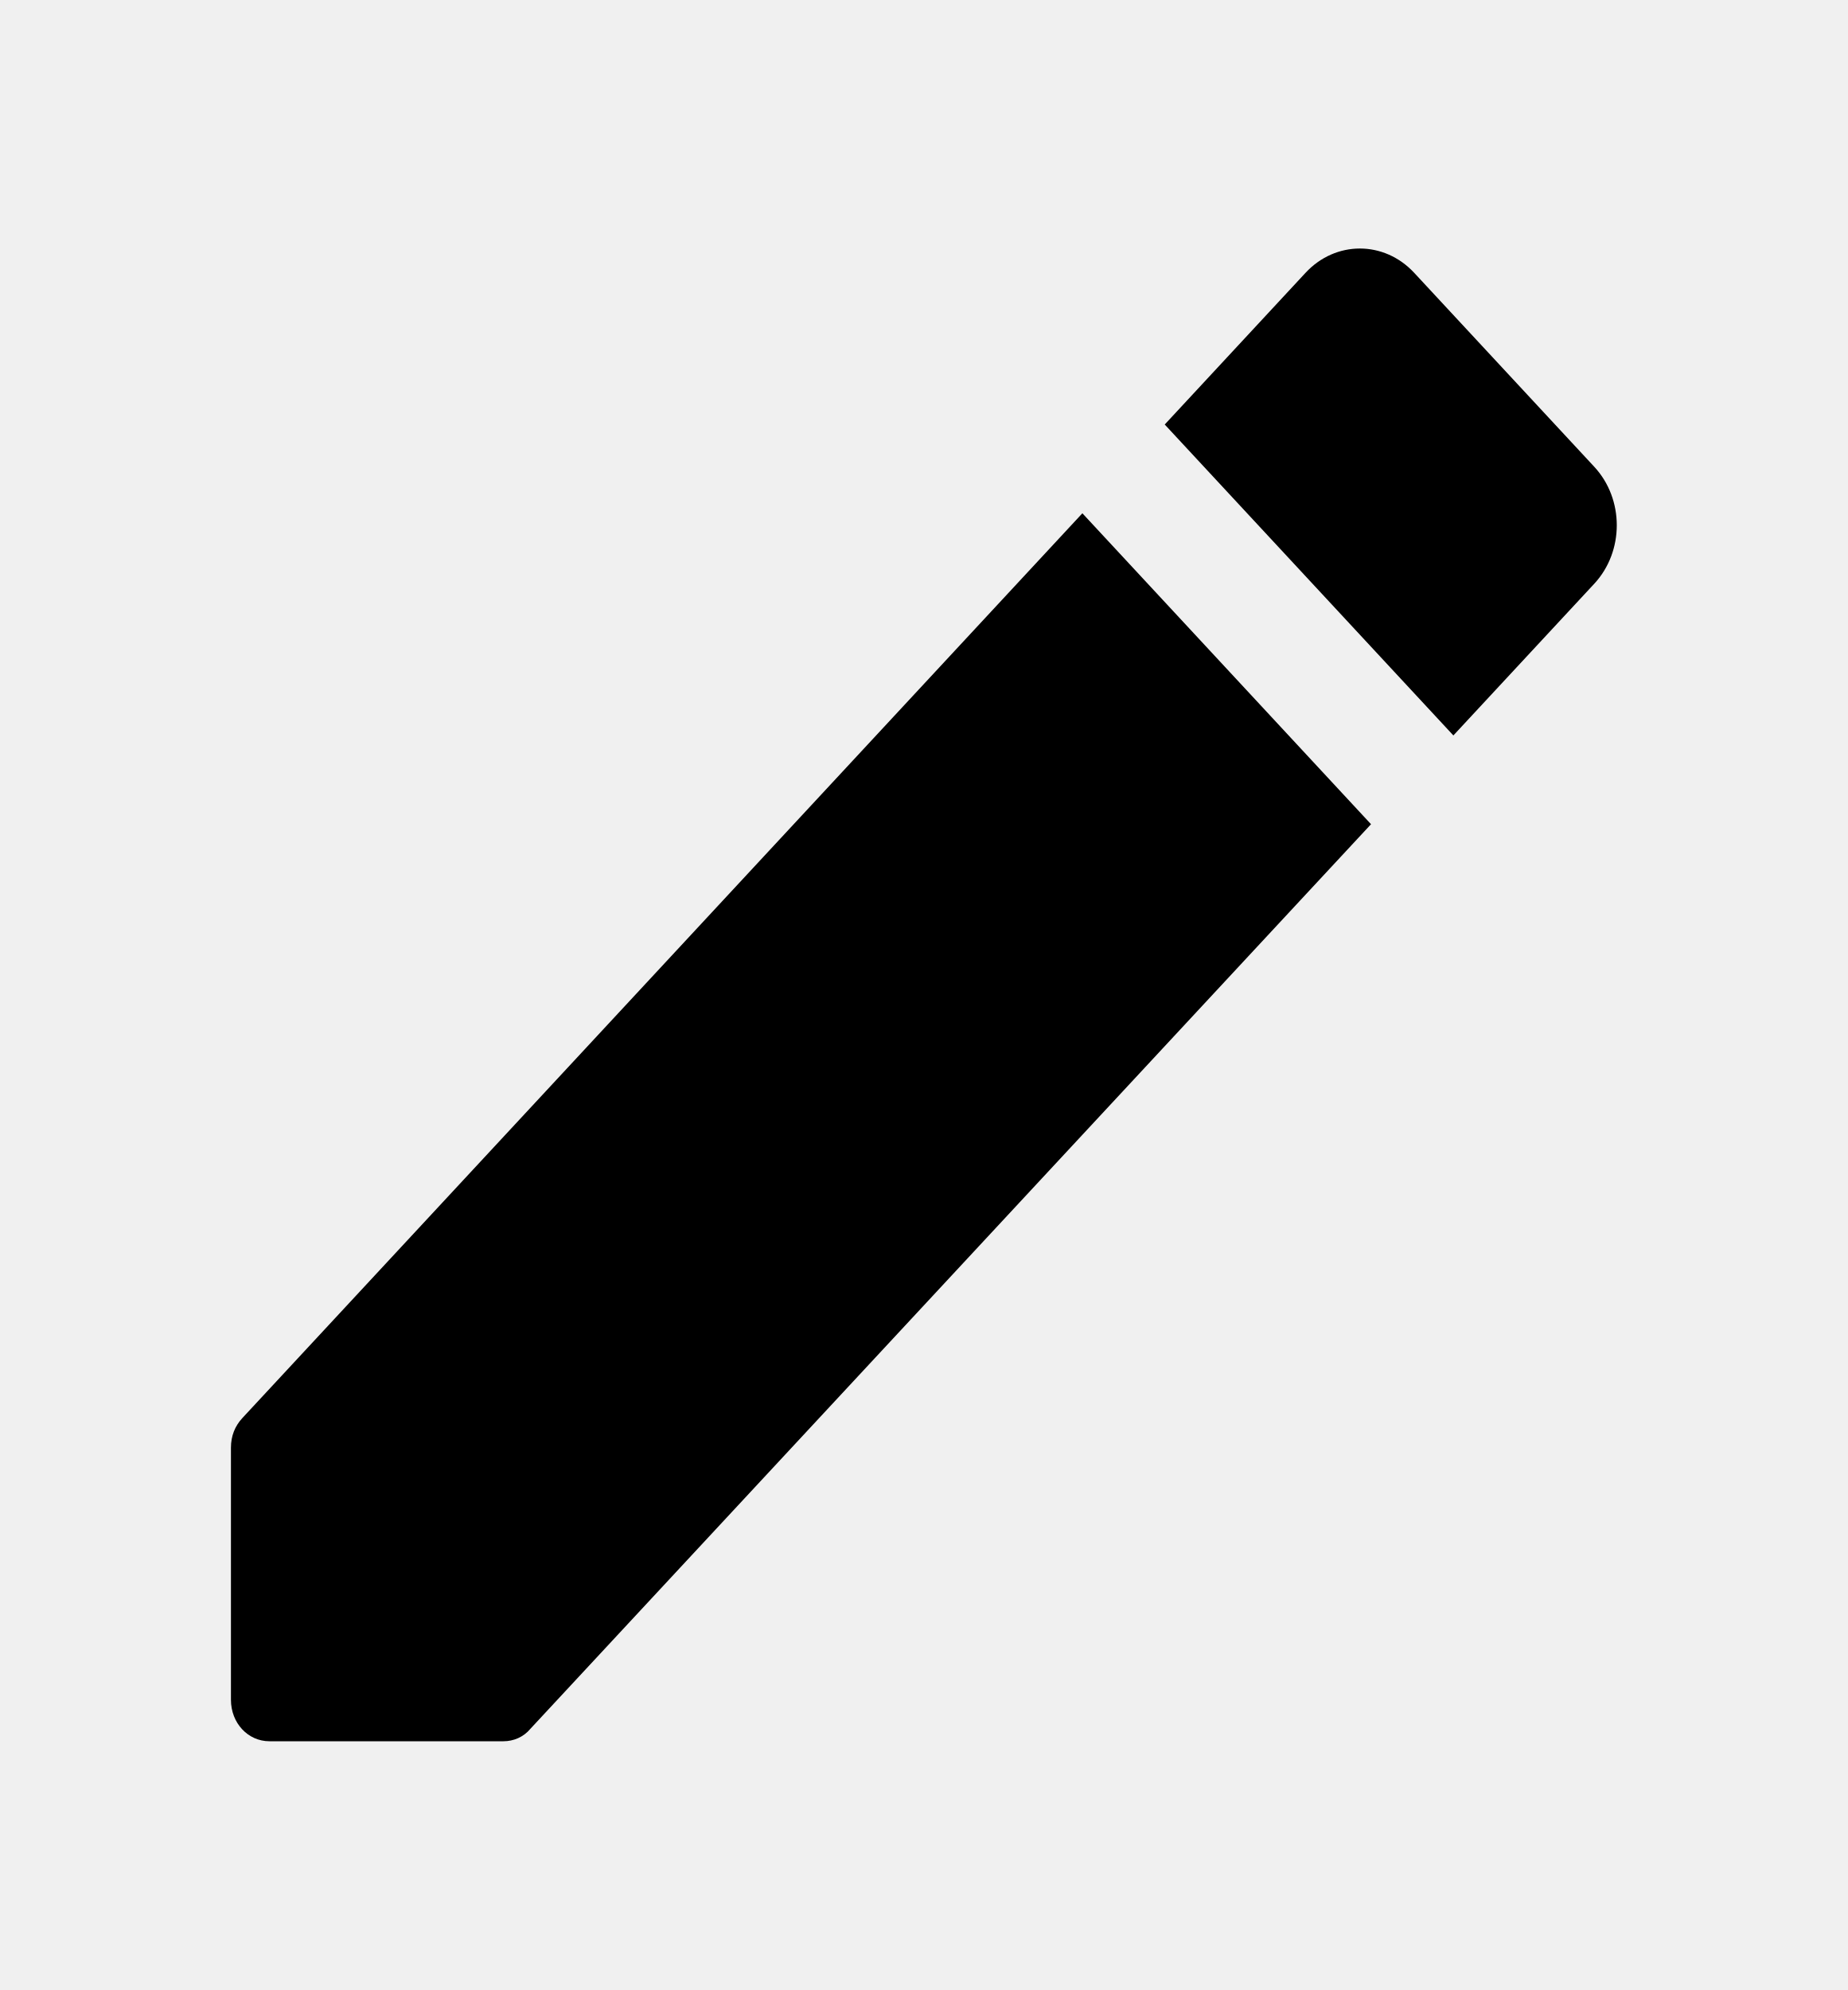
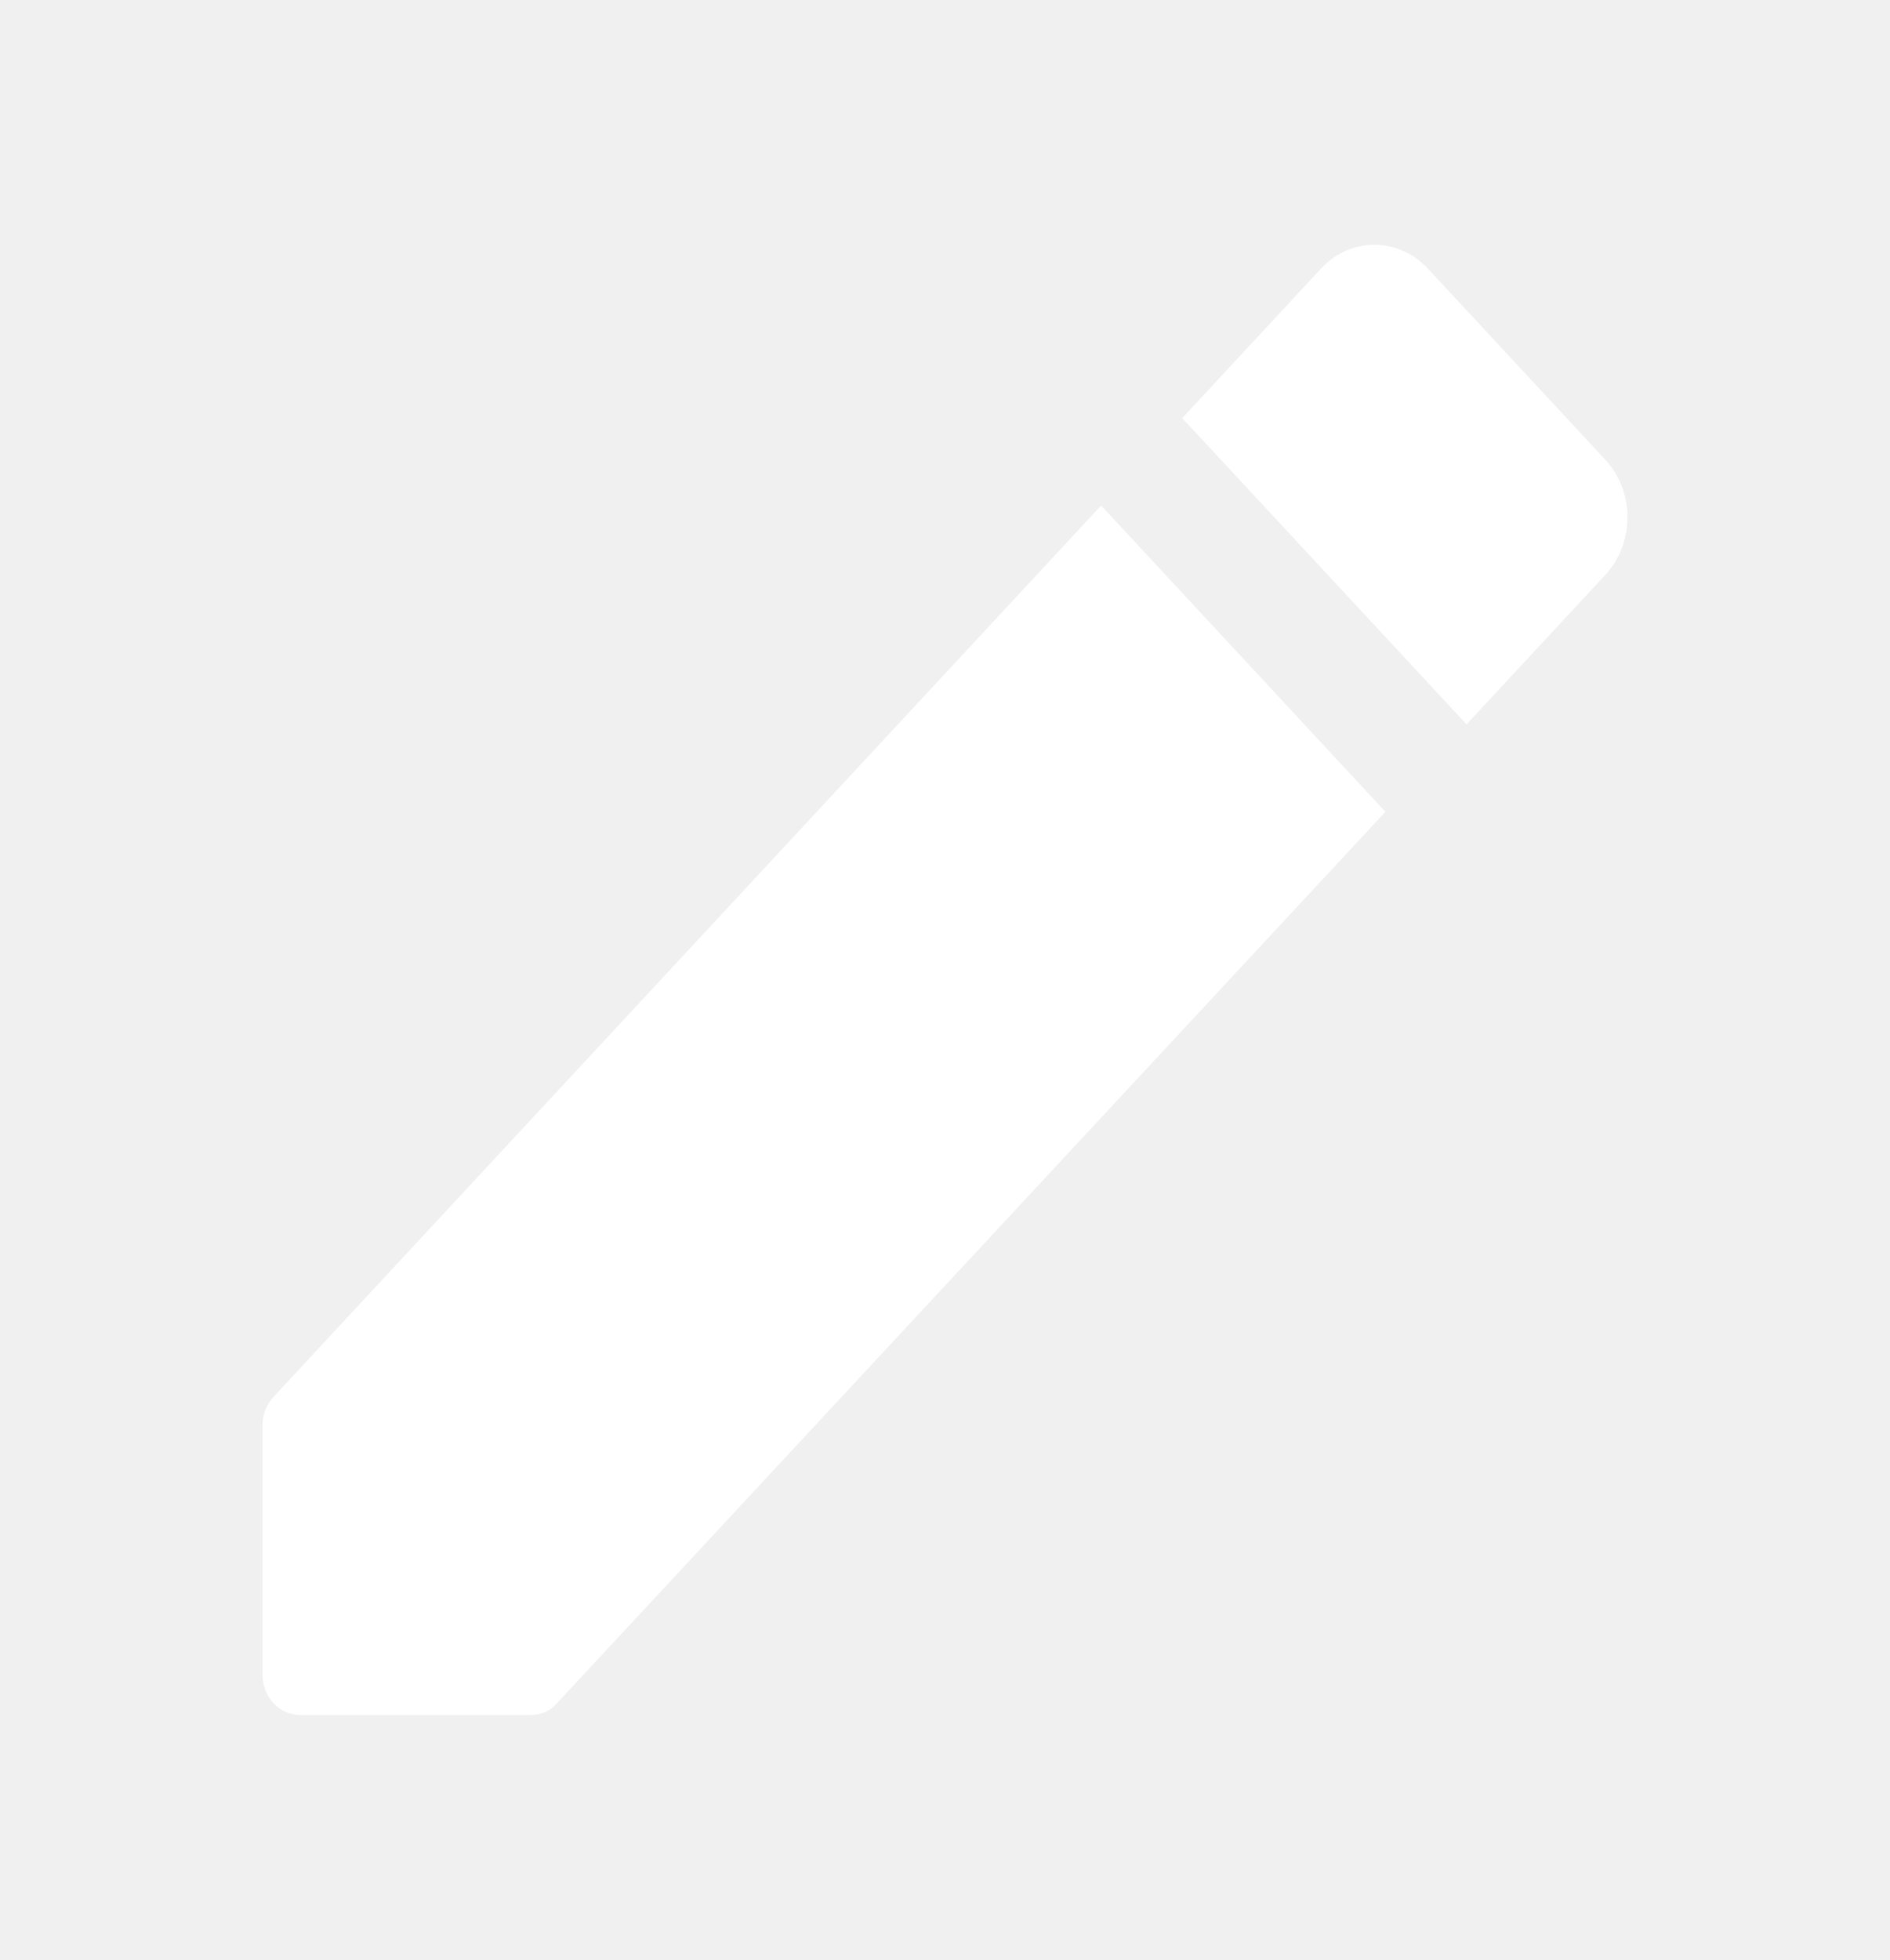
- <svg xmlns="http://www.w3.org/2000/svg" width="26" height="28" viewBox="0 0 26 28" fill="none">
-   <g clip-path="url(#clip0_19_284)">
-     <path d="M3.25 20.37V23.917C3.25 24.243 3.488 24.5 3.792 24.5H7.085C7.226 24.5 7.367 24.442 7.464 24.325L19.294 11.597L15.232 7.222L3.413 19.95C3.304 20.067 3.25 20.207 3.25 20.37ZM22.436 8.213C22.858 7.758 22.858 7.023 22.436 6.568L19.901 3.838C19.478 3.383 18.796 3.383 18.373 3.838L16.391 5.973L20.453 10.348L22.436 8.213Z" fill="black" />
+ <svg xmlns="http://www.w3.org/2000/svg" width="27" height="28" viewBox="0 0 27 28" fill="none">
+   <g clip-path="url(#clip0_19_300)">
+     <path d="M3.75 20.37V23.917C3.75 24.243 3.988 24.5 4.292 24.5H7.585C7.726 24.5 7.867 24.442 7.964 24.325L19.794 11.597L15.732 7.222L3.913 19.95C3.804 20.067 3.75 20.207 3.75 20.37ZM22.936 8.213C23.358 7.758 23.358 7.023 22.936 6.568L20.401 3.838C19.978 3.383 19.296 3.383 18.873 3.838L16.891 5.973L20.953 10.348L22.936 8.213Z" fill="white" />
  </g>
  <defs>
-     <clipPath id="clip0_19_284">
-       <rect width="26" height="28" fill="white" />
+     <clipPath id="clip0_19_300">
+       <rect width="26" height="28" fill="white" transform="translate(0.5)" />
    </clipPath>
  </defs>
</svg>
